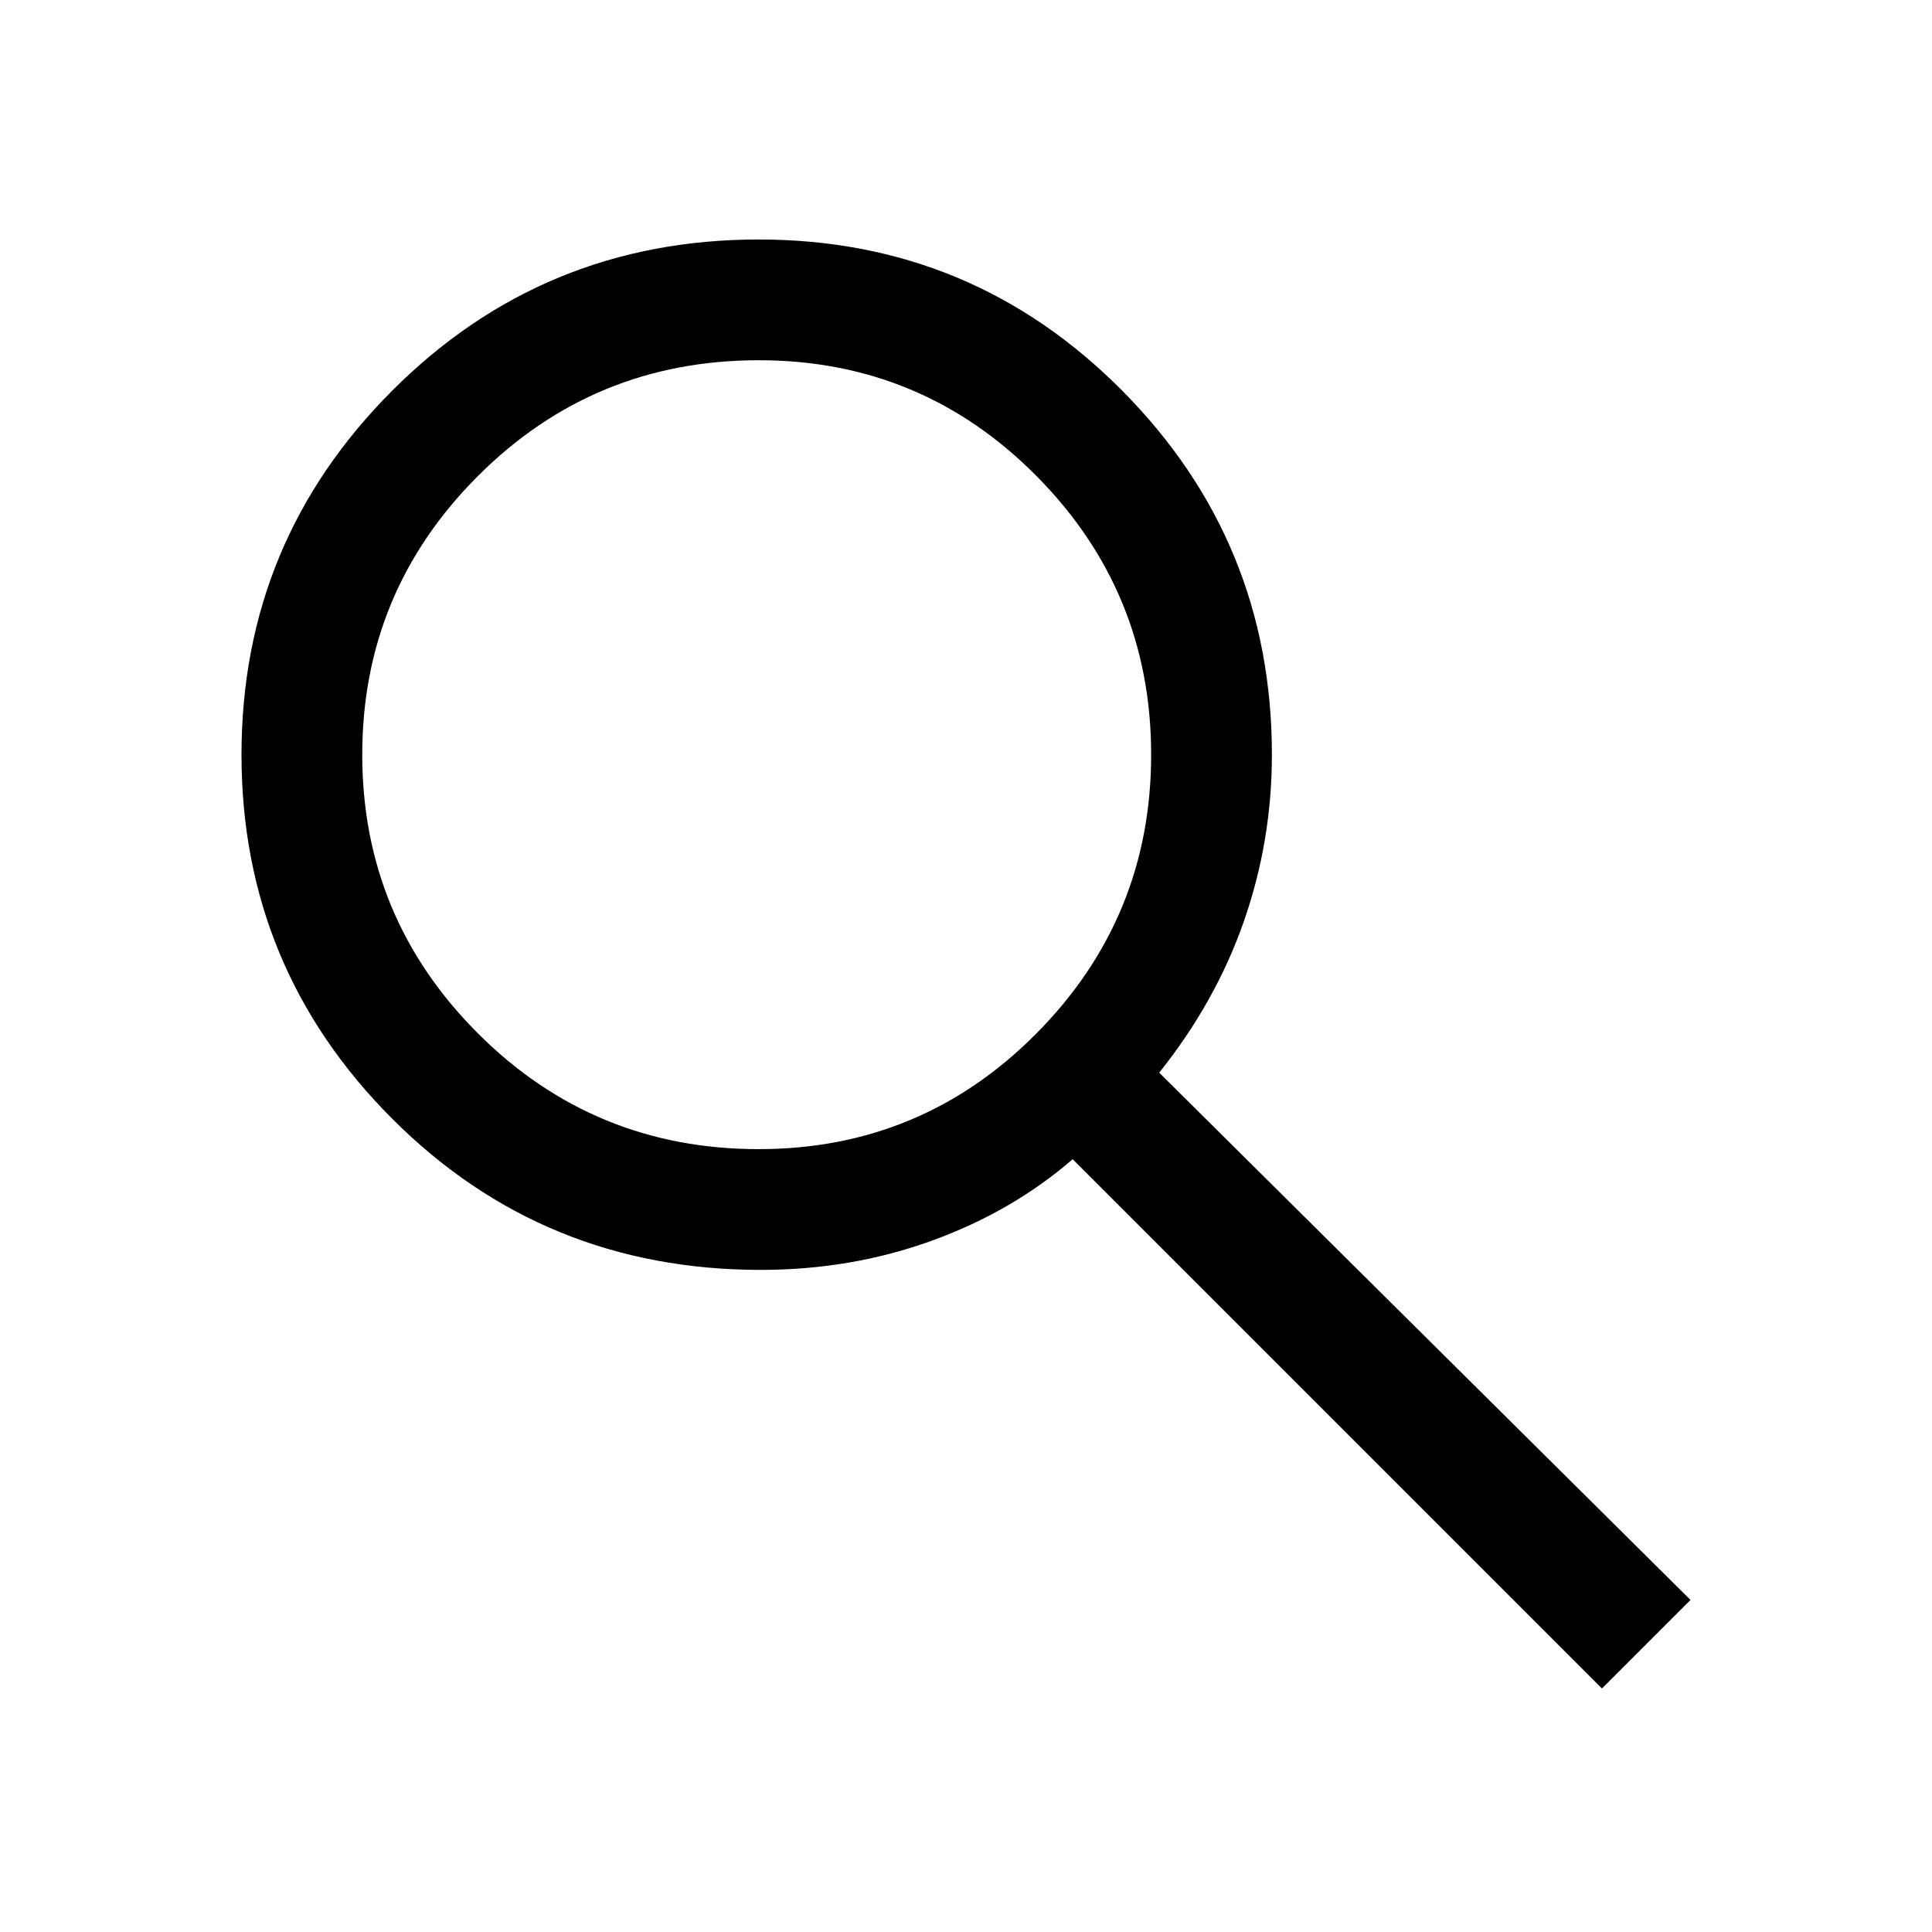
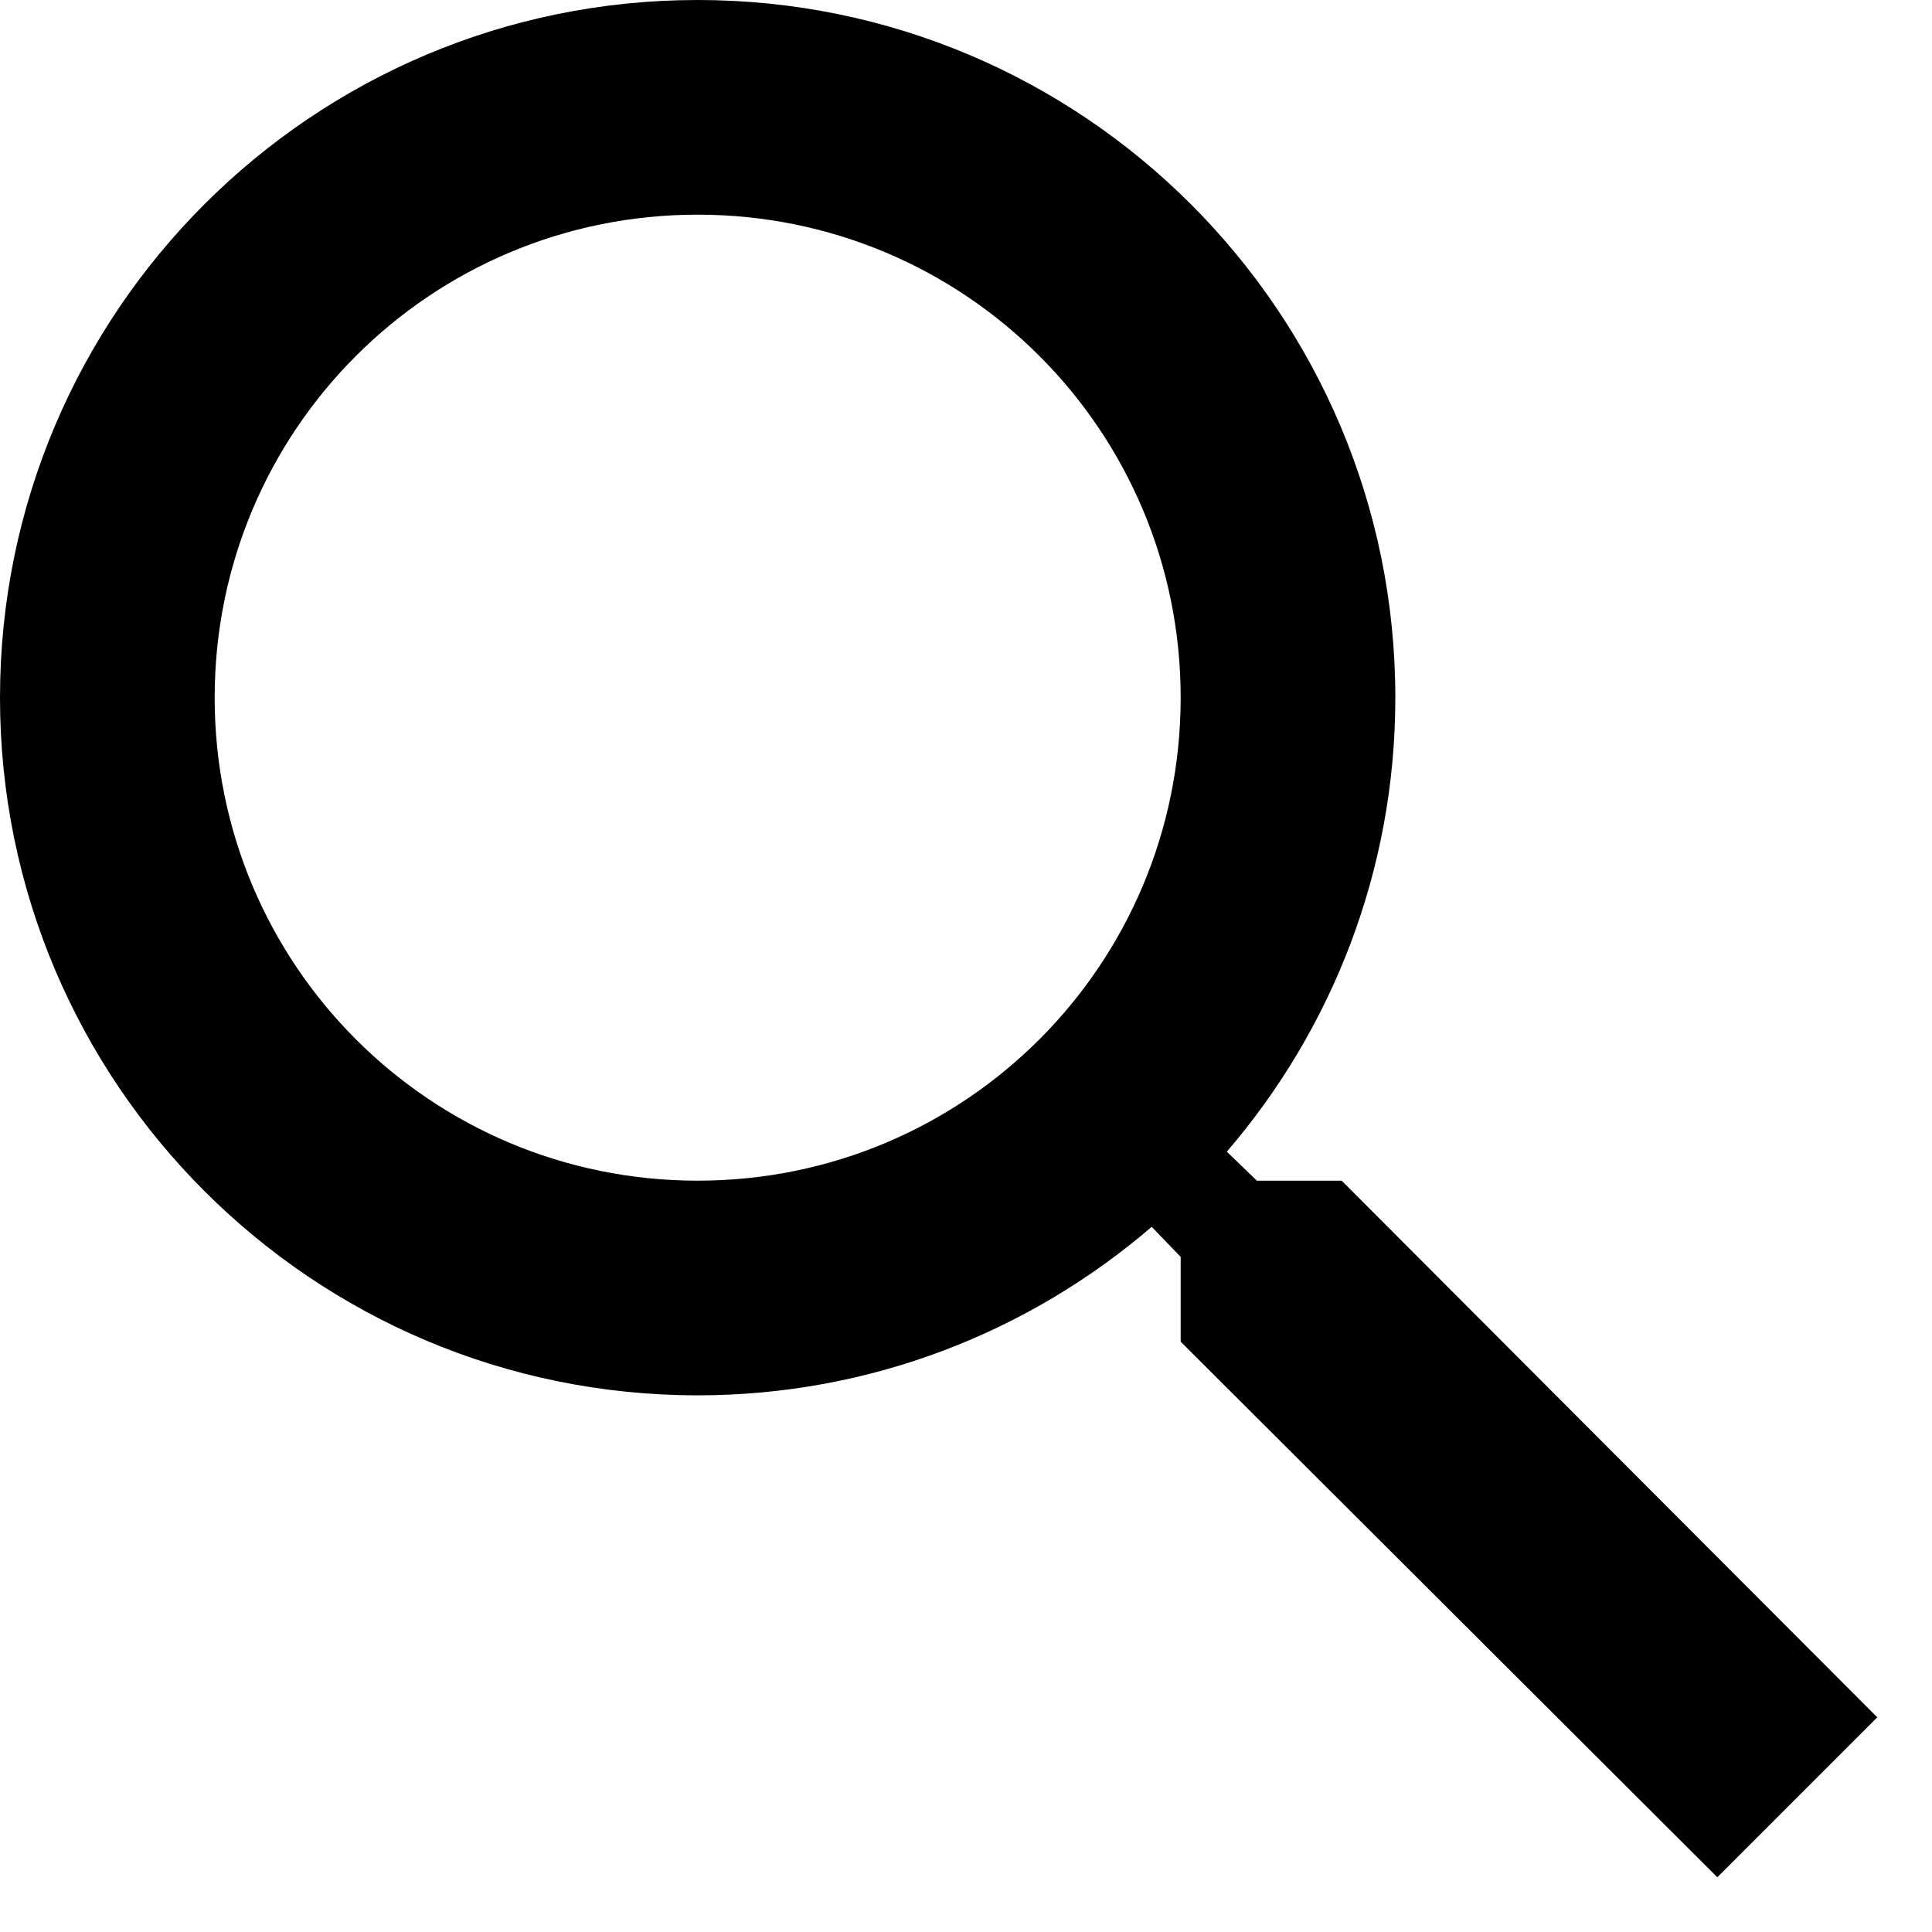
- <svg xmlns="http://www.w3.org/2000/svg" height="48" width="48">
-   <path d="M39.8 41.95 26.65 28.8q-1.5 1.3-3.5 2.025-2 .725-4.25.725-5.4 0-9.15-3.75T6 18.75q0-5.3 3.75-9.05 3.75-3.75 9.1-3.75 5.3 0 9.025 3.75 3.725 3.75 3.725 9.05 0 2.15-.7 4.15-.7 2-2.1 3.75L42 39.75Zm-20.95-13.4q4.05 0 6.9-2.875Q28.6 22.8 28.6 18.75t-2.85-6.925Q22.9 8.95 18.85 8.95q-4.1 0-6.975 2.875T9 18.75q0 4.05 2.875 6.925t6.975 2.875Z" />
+ <svg xmlns="http://www.w3.org/2000/svg" width="18" height="18" viewBox="0 0 18 18" fill="none">
+   <path d="M12.5 11H11.71L11.43 10.73C12.41 9.59 13 8.11 13 6.5C13 2.91 10.09 0 6.5 0C2.91 0 0 2.91 0 6.5C0 10.09 2.91 13 6.5 13C8.11 13 9.59 12.41 10.73 11.43L11 11.71V12.5L16 17.49L17.49 16L12.5 11ZM6.5 11C4.01 11 2 8.99 2 6.5C2 4.01 4.01 2 6.5 2C8.99 2 11 4.01 11 6.5C11 8.99 8.99 11 6.5 11Z" fill="black" />
</svg>
